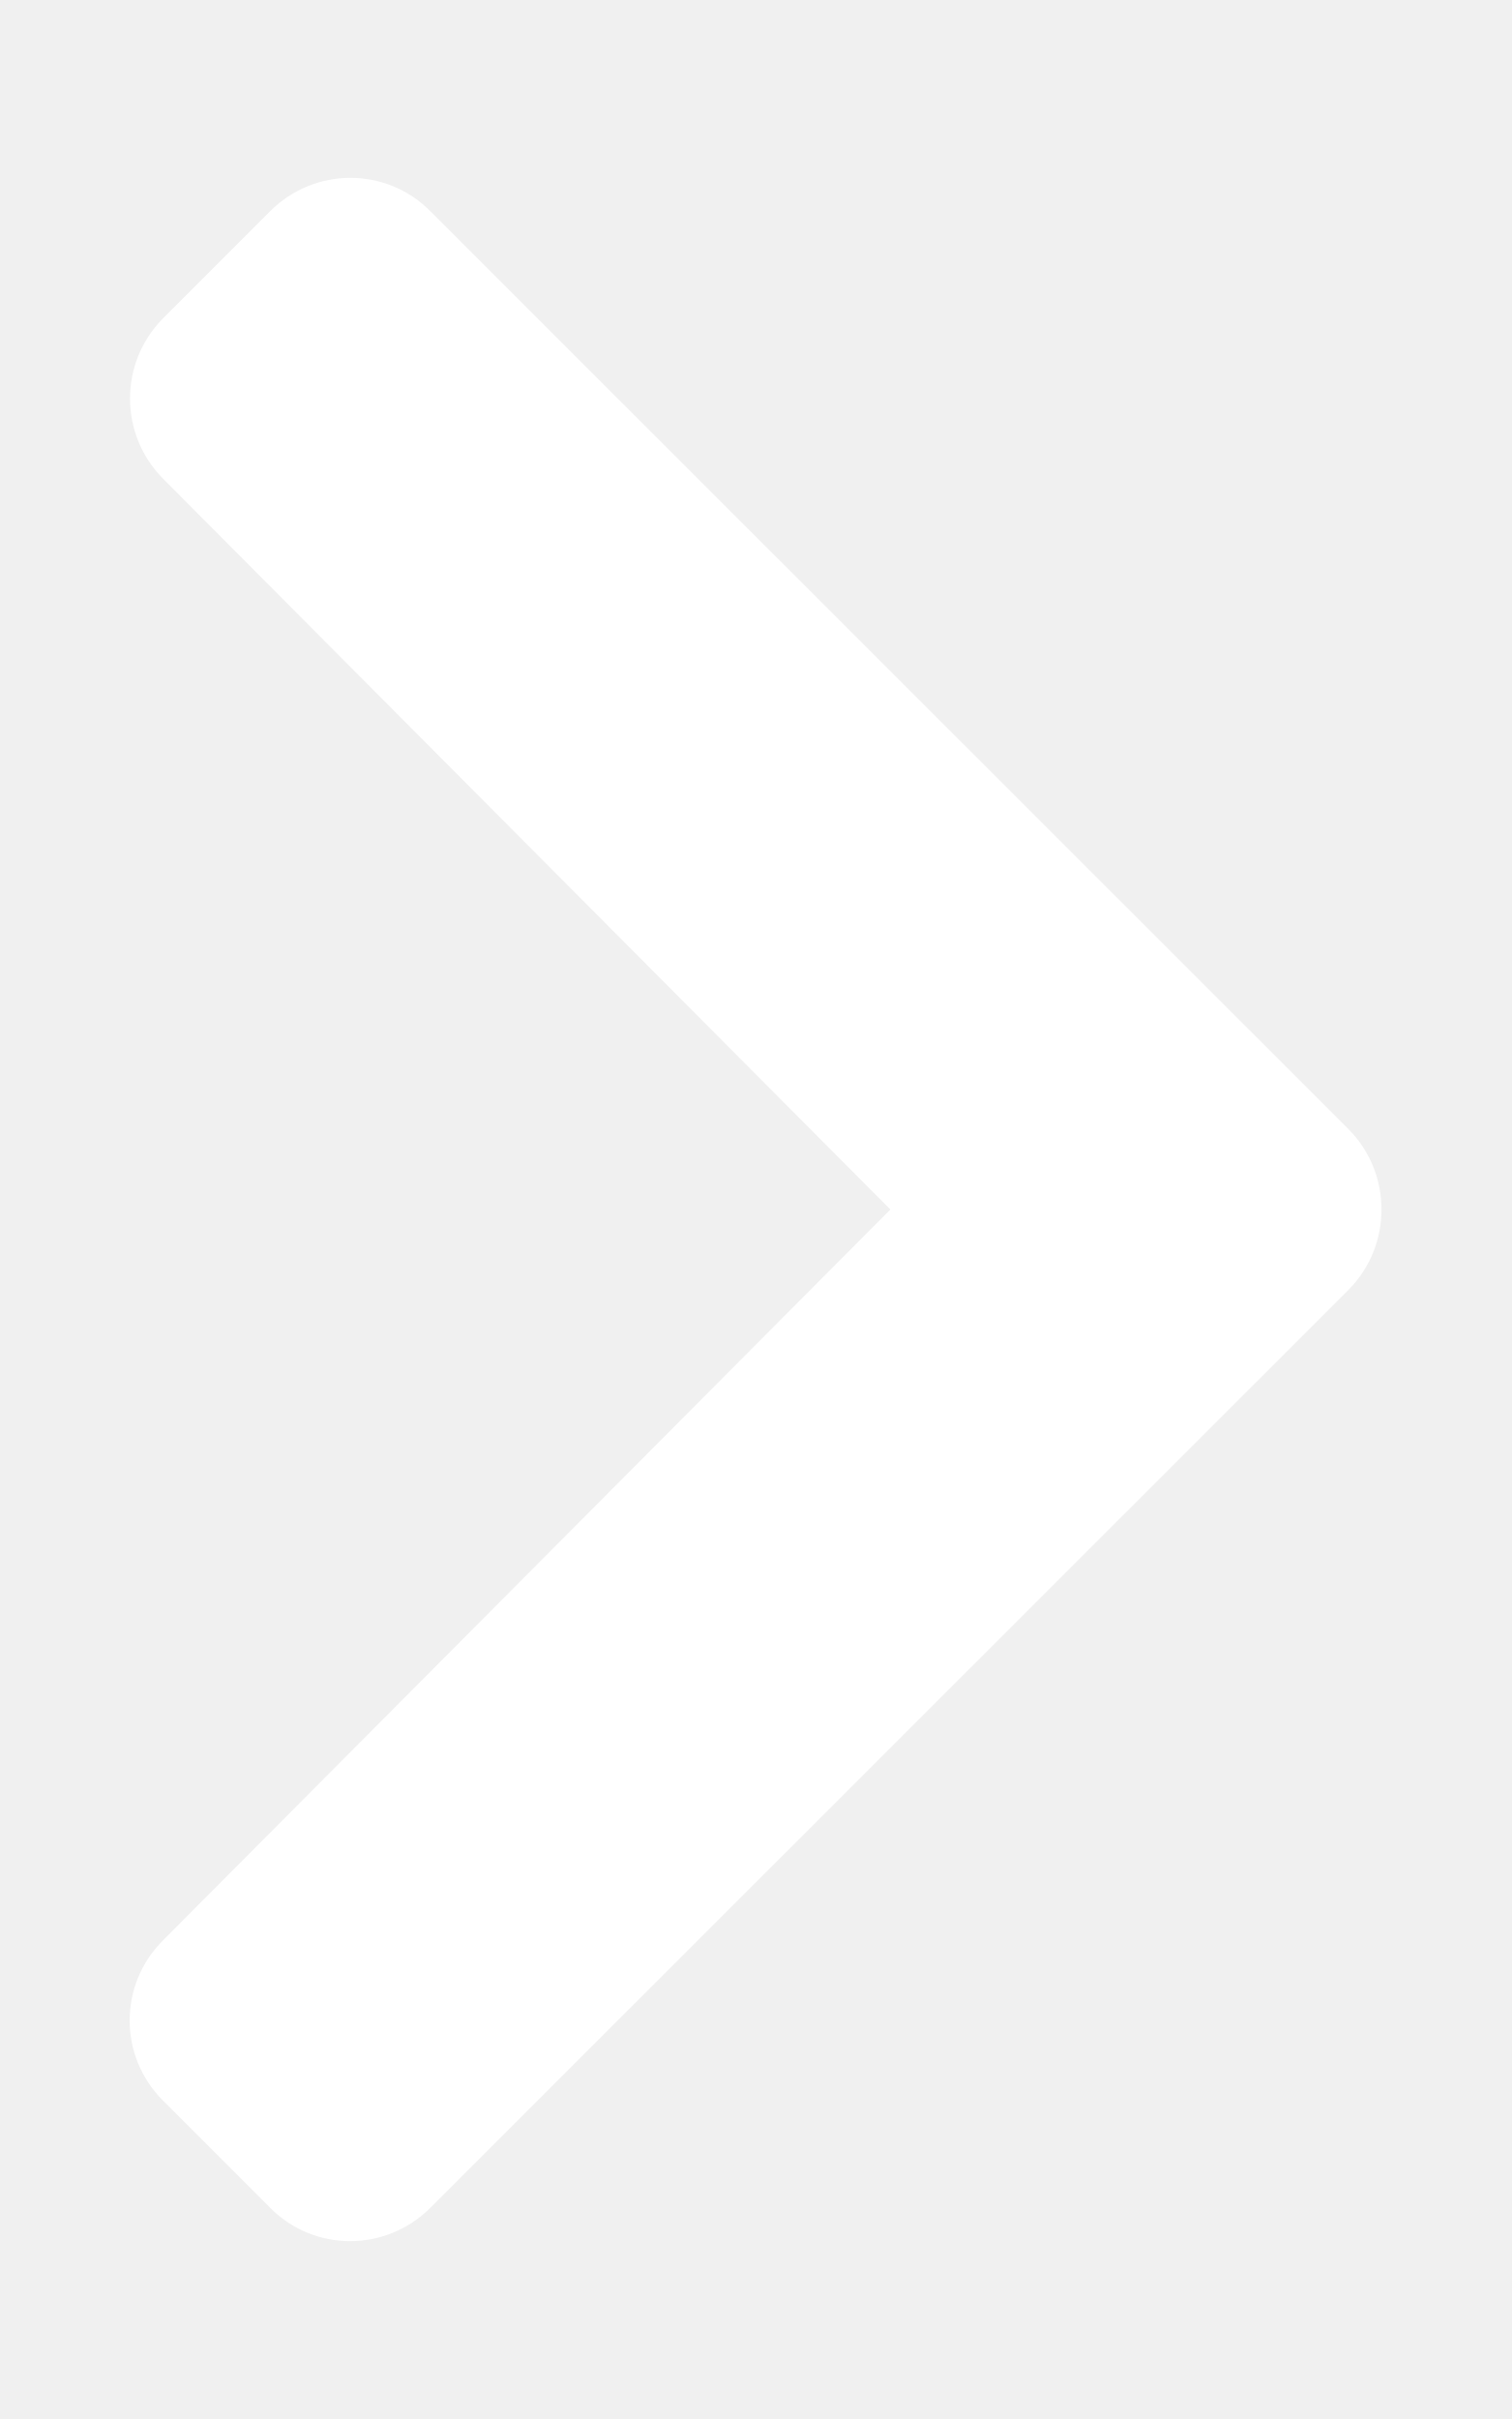
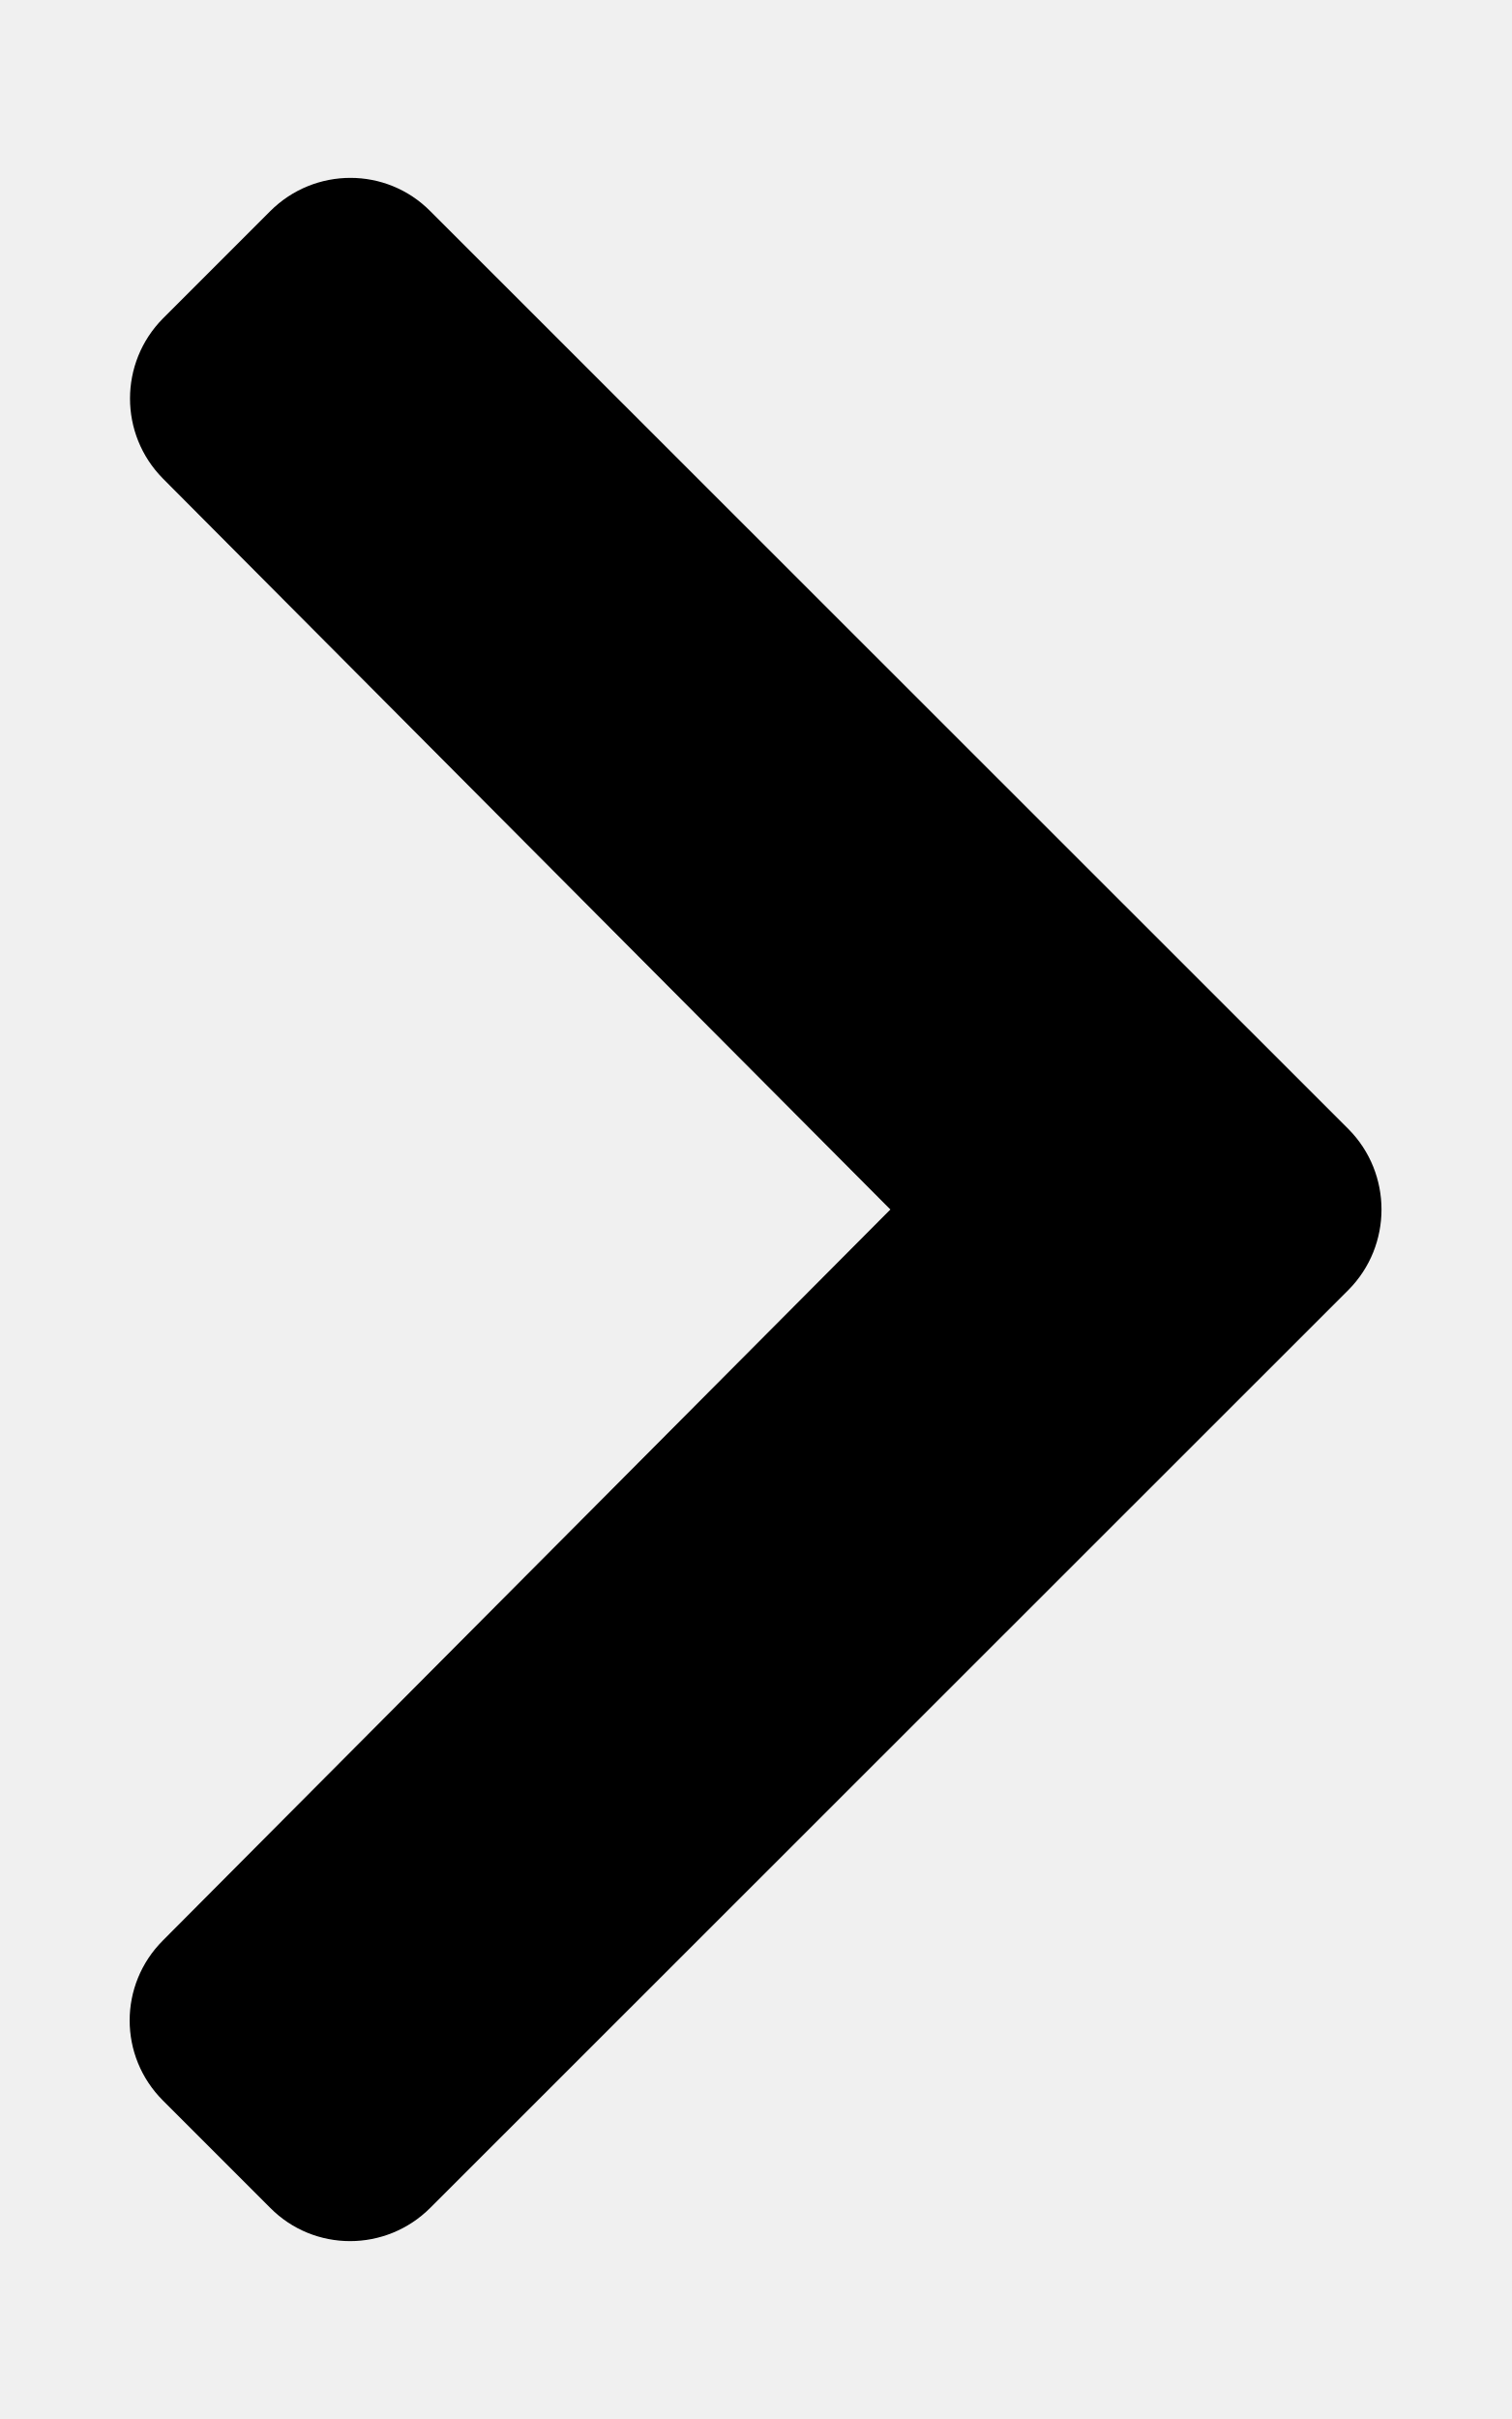
<svg xmlns="http://www.w3.org/2000/svg" version="1.1" id="Laag_1" focusable="false" x="0px" y="0px" viewBox="0 0 320 512" style="enable-background:new 0 0 320 512;" xml:space="preserve">
  <style type="text/css">
- 	.st0{fill:#FFFFFF;}
+ 	.st0{fill:#000000;}
</style>
  <path class="st0" d="M285.5,273L91.1,467.3c-9.4,9.4-24.6,9.4-33.9,0l-22.7-22.7c-9.4-9.4-9.4-24.5,0-33.9l154-154.7l-154-154.7  c-9.3-9.4-9.3-24.5,0-33.9l22.7-22.7c9.4-9.4,24.6-9.4,33.9,0L285.5,239C294.8,248.4,294.8,263.6,285.5,273z" />
</svg>
